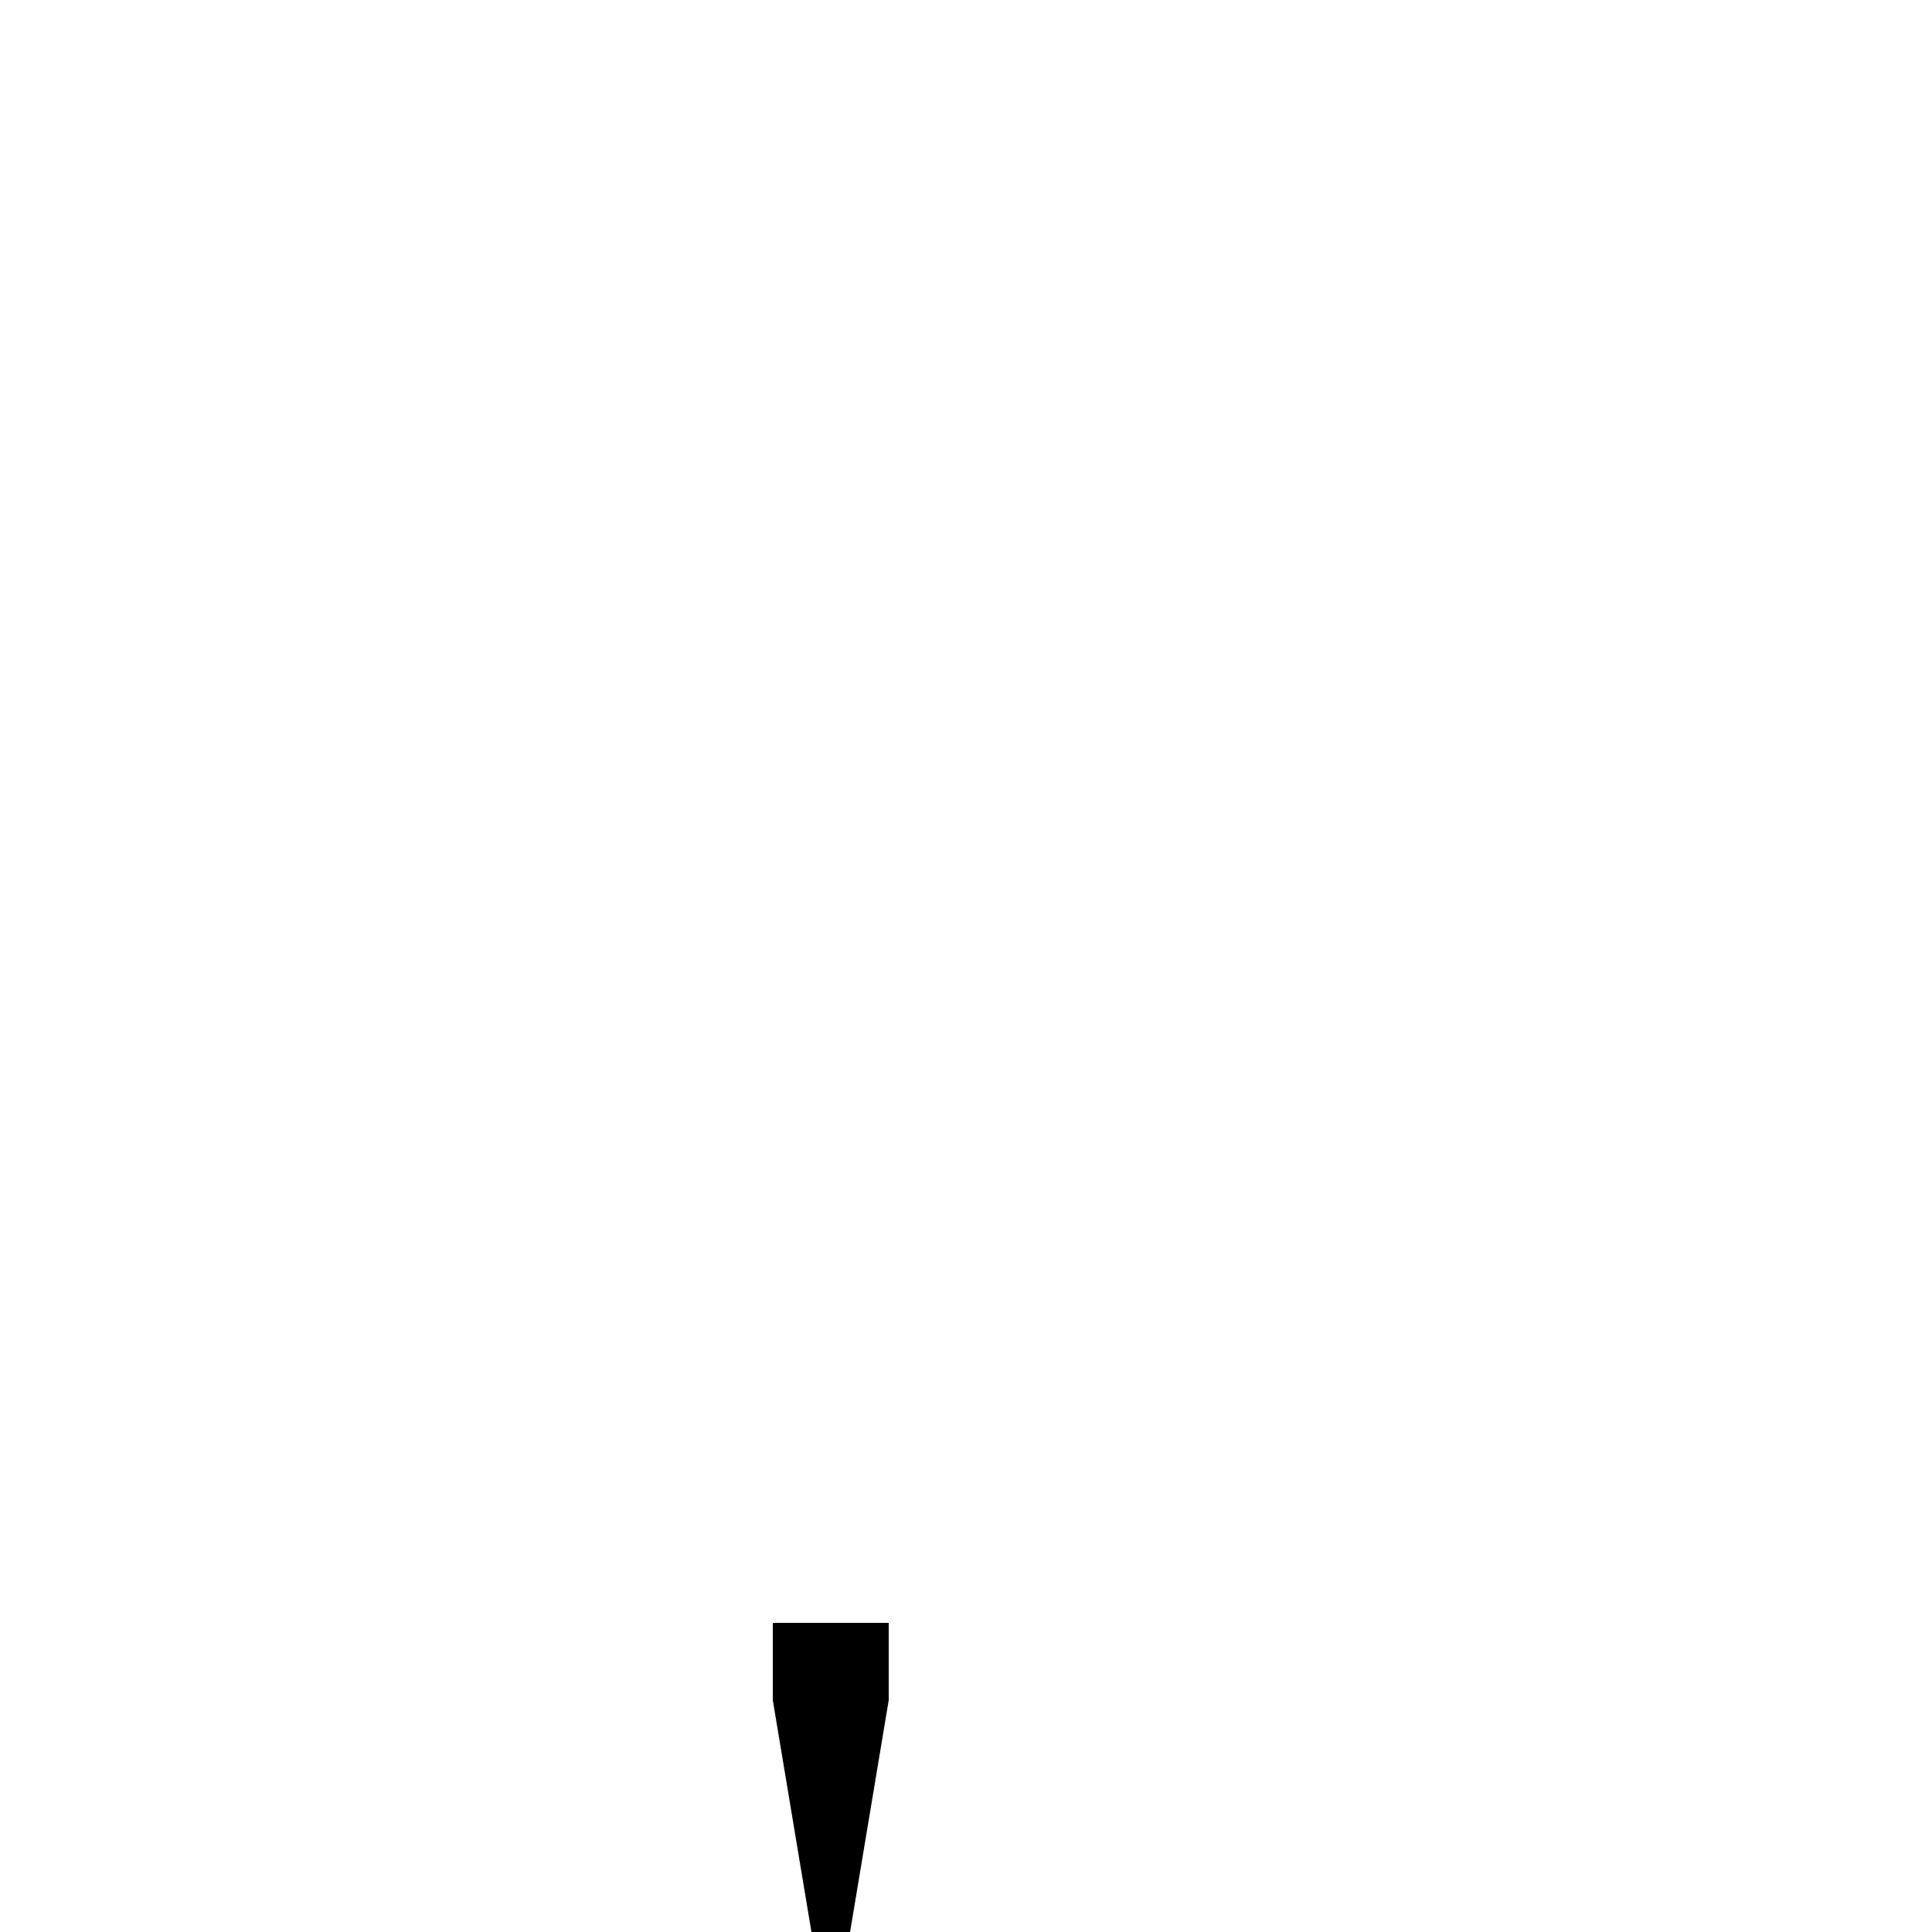
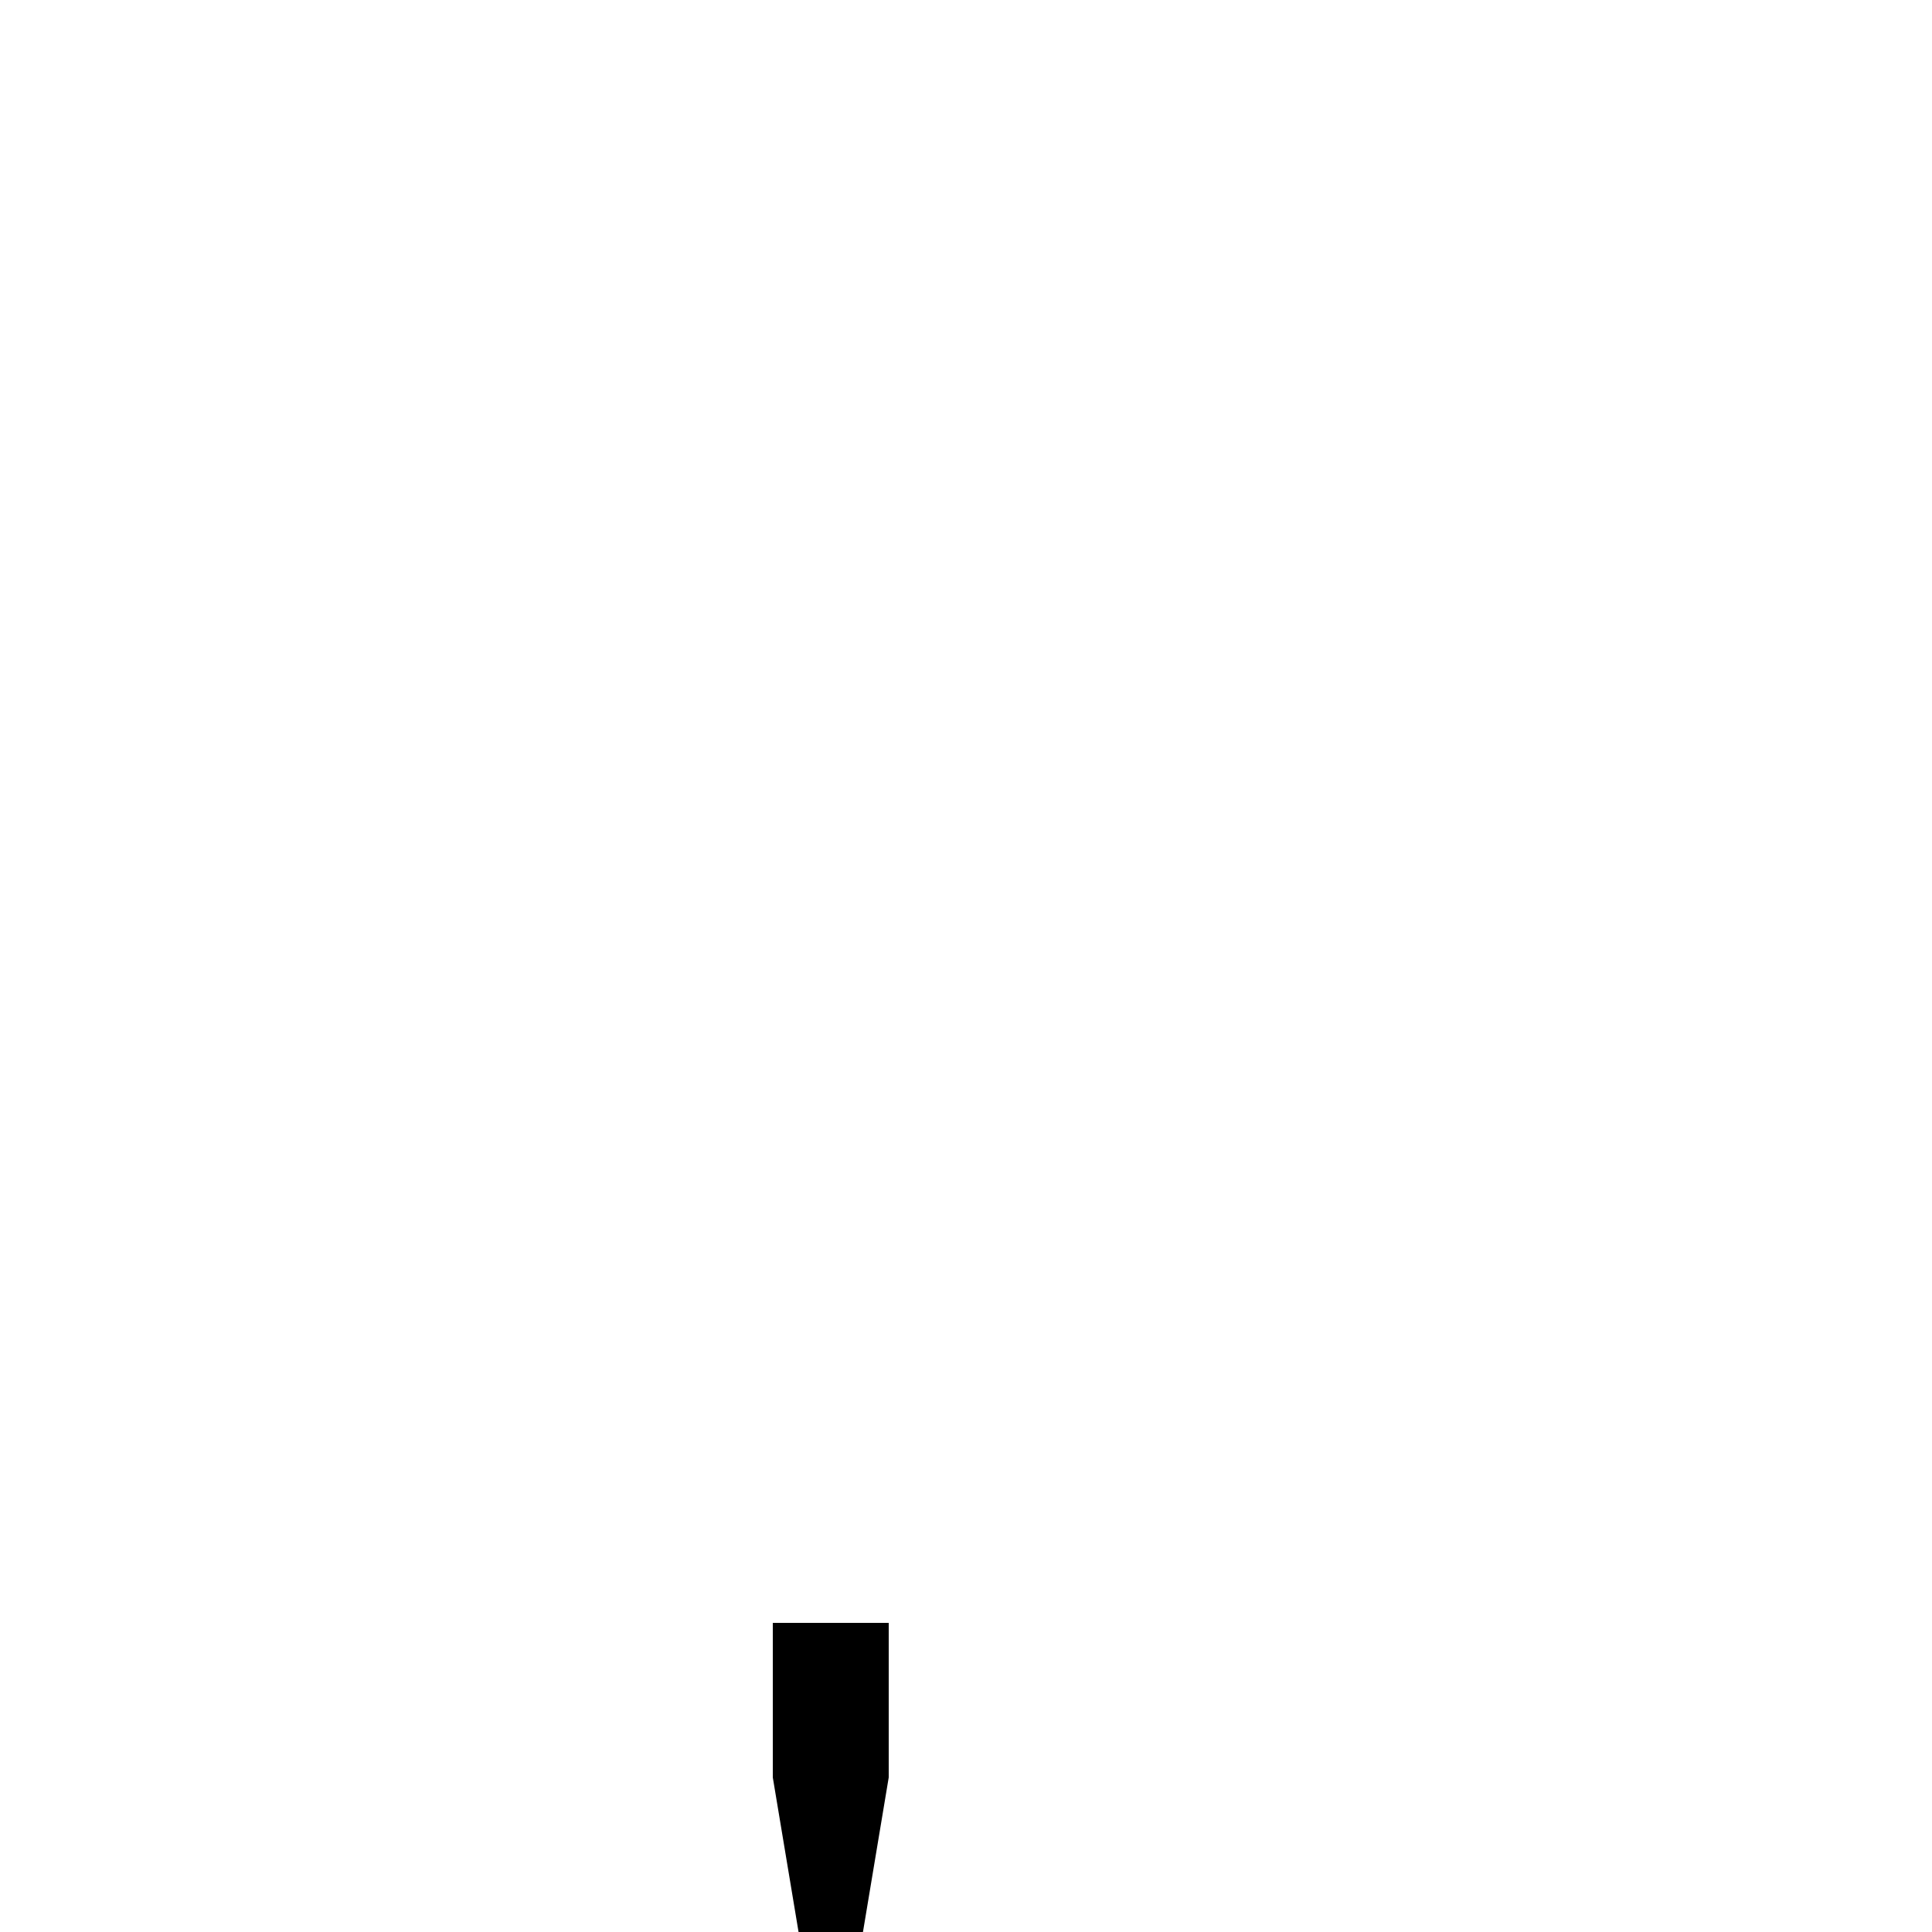
<svg xmlns="http://www.w3.org/2000/svg" viewBox="0 0 1000 1000">
-   <path transform="translate(-1000,-52.3622)" style="fill:#000000;fill-opacity:1;stroke:none" d="m 1400,892.362 0,40 20,120 20,0 20,-120 0,-40 z" />
+   <path transform="translate(-1000,-52.3622)" style="fill:#000000;fill-opacity:1;stroke:none" d="m 1400,892.362 0,80 20,120 20,0 20,-120 0,-80 z" />
</svg>
